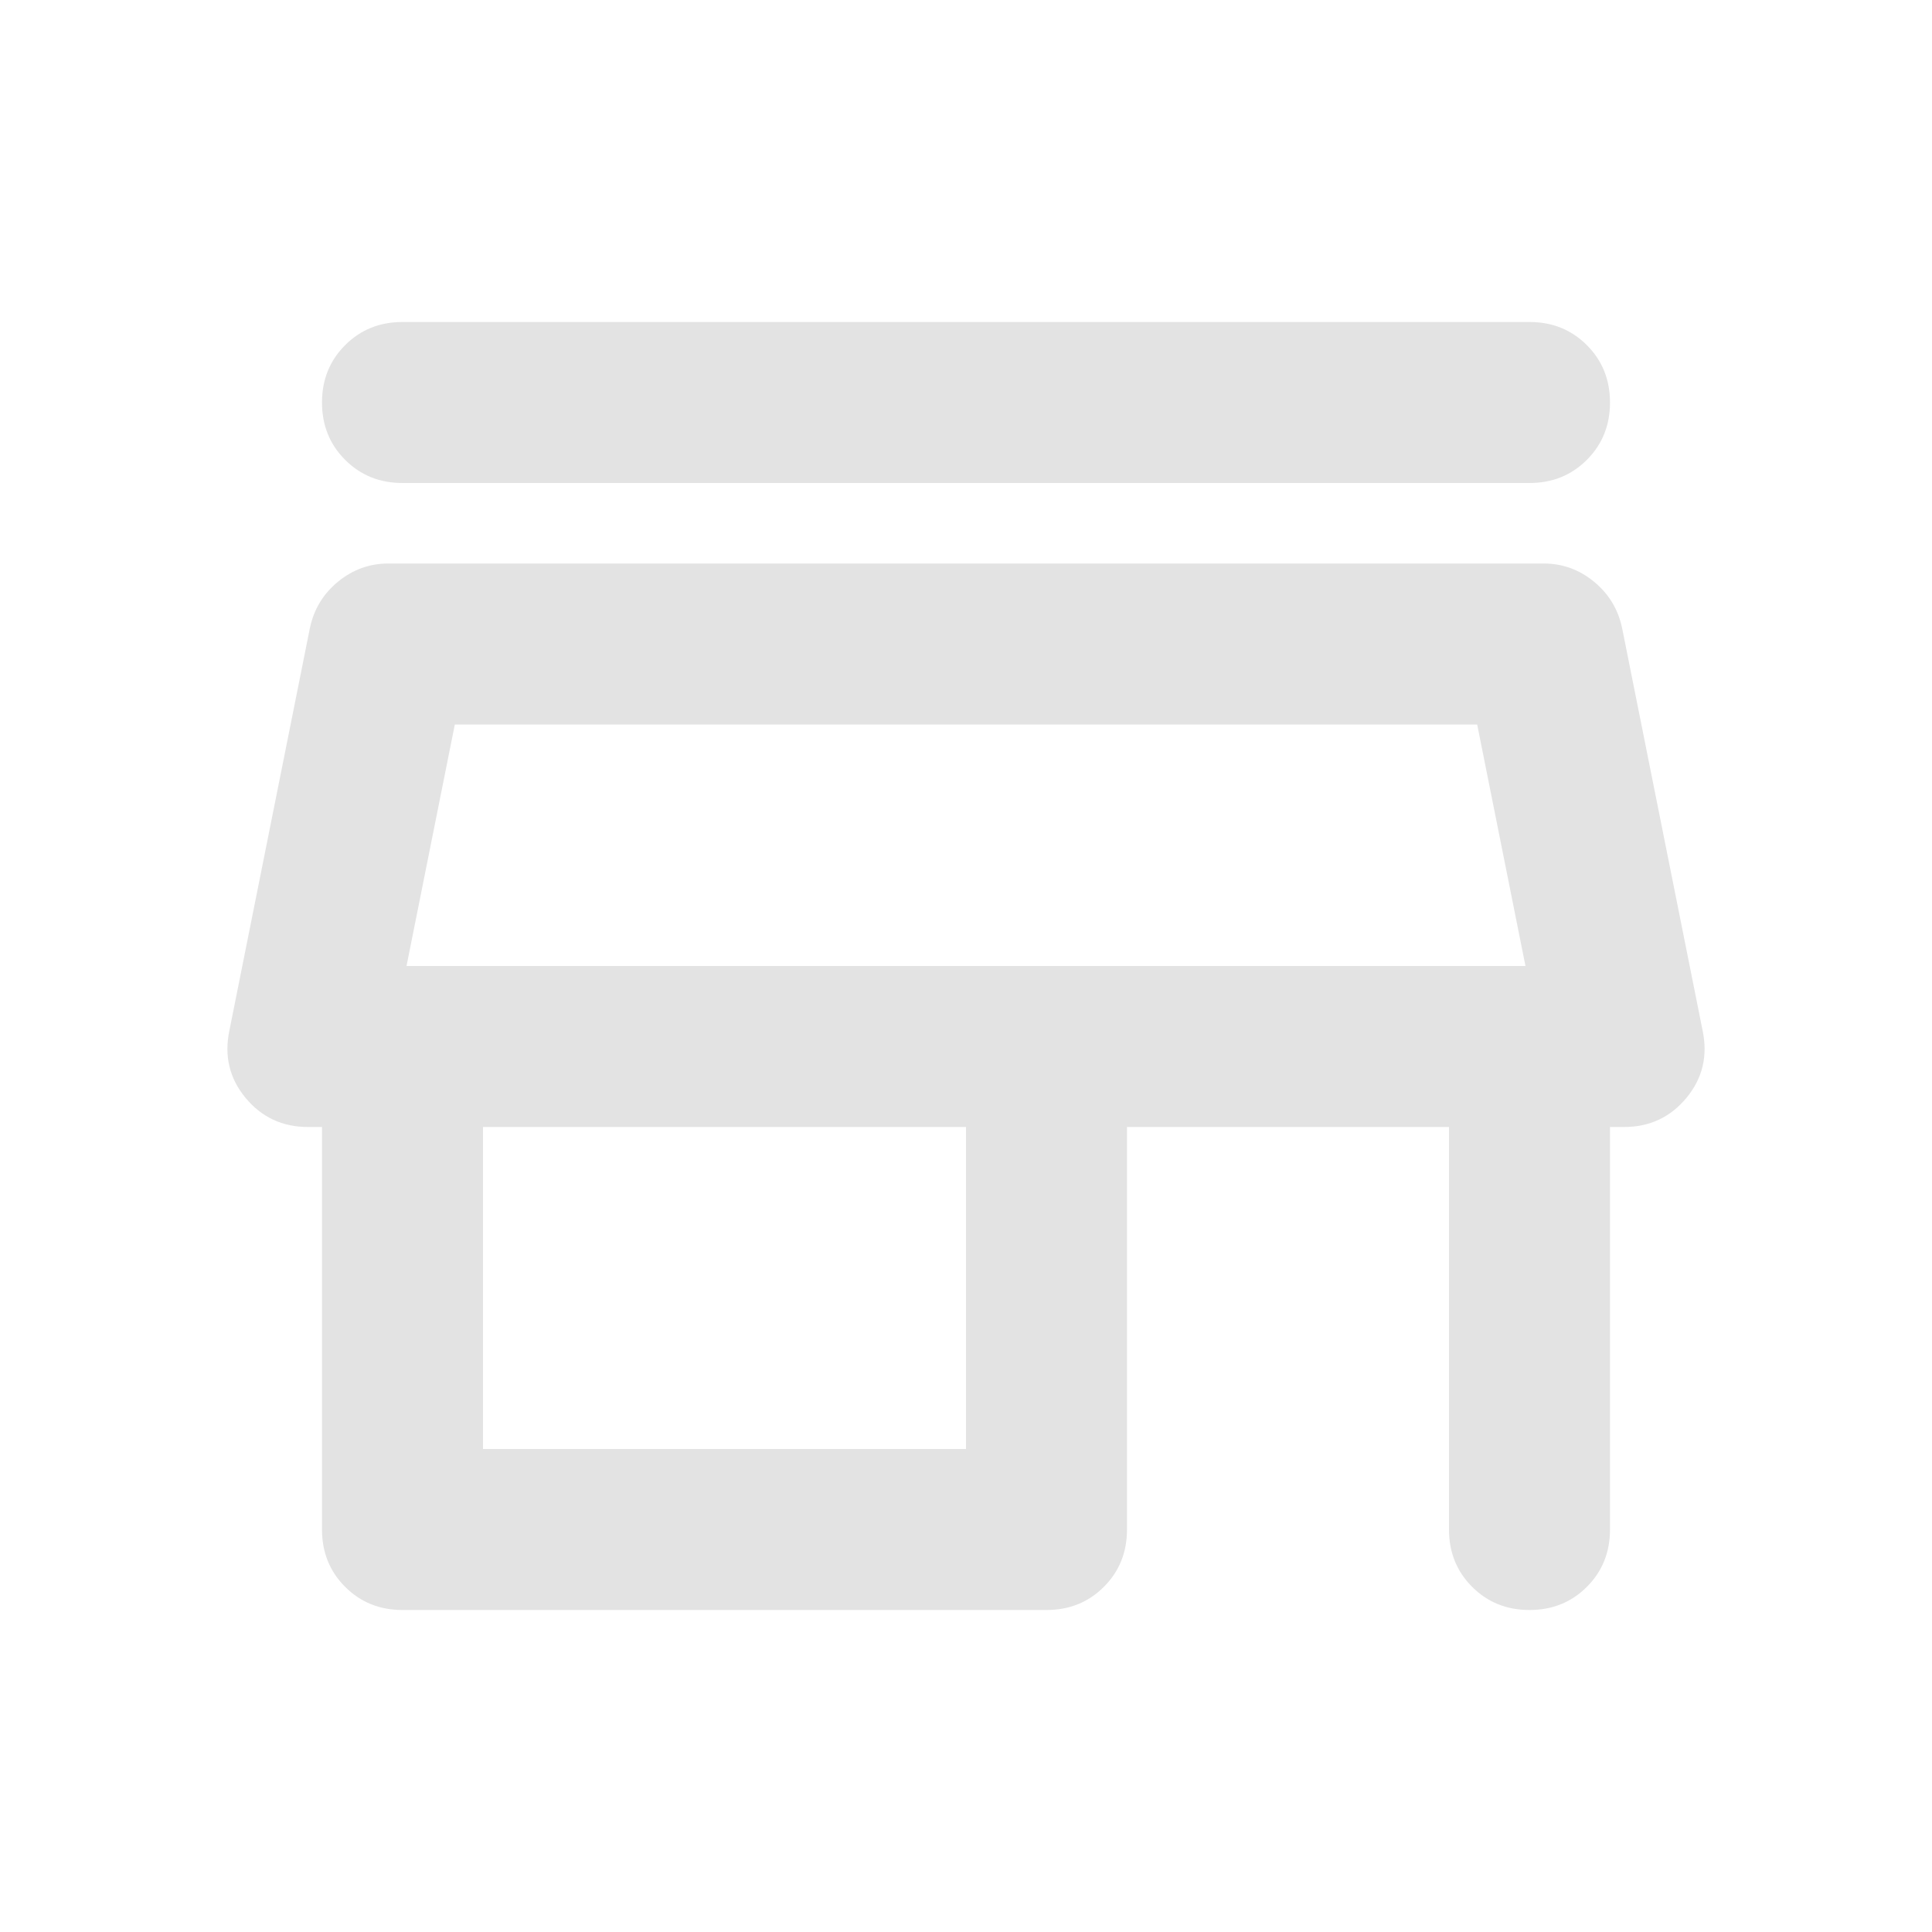
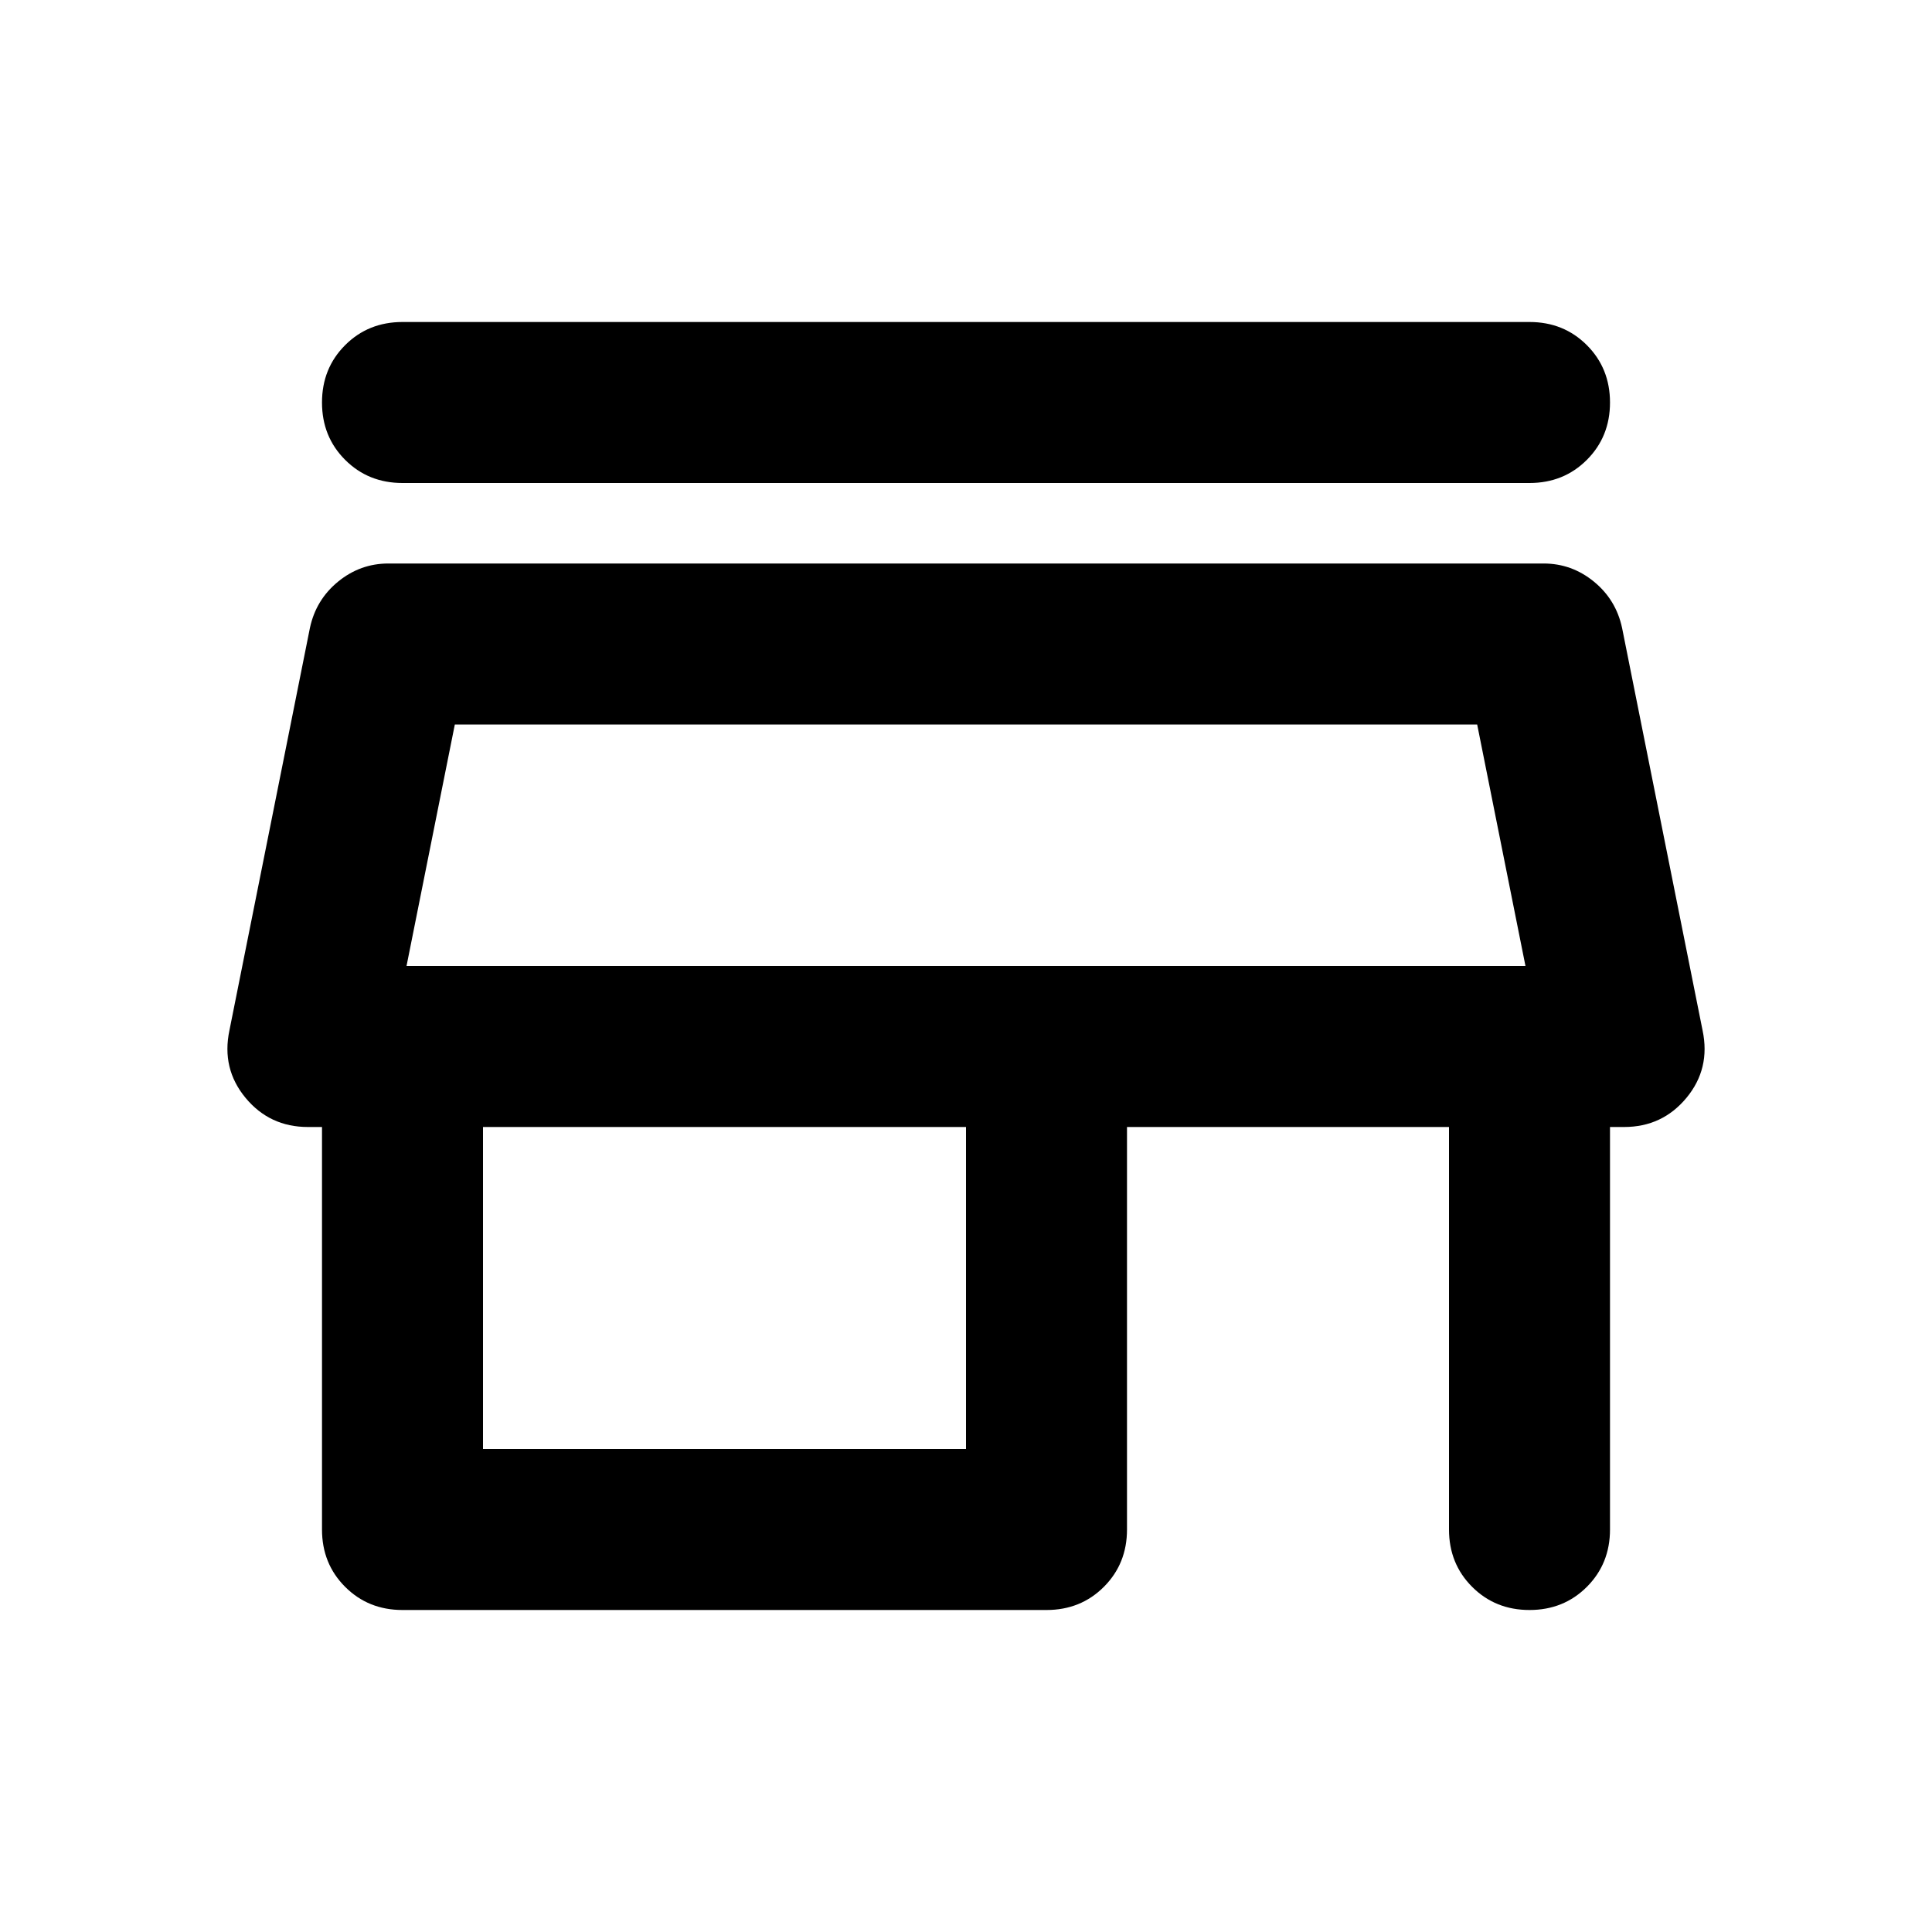
- <svg xmlns="http://www.w3.org/2000/svg" height="24px" viewBox="0 -960 960 960" width="24px" fill="#e3e3e3">
+ <svg xmlns="http://www.w3.org/2000/svg" height="24px" viewBox="0 -960 960 960" width="24px" fill="currentColor">
  <path d="M200-800h560q17 0 28.5 11.5T800-760q0 17-11.5 28.5T760-720H200q-17 0-28.5-11.5T160-760q0-17 11.5-28.5T200-800Zm0 640q-17 0-28.5-11.5T160-200v-200h-7q-19 0-31-14.5t-8-33.5l40-200q3-14 14-23t25-9h574q14 0 25 9t14 23l40 200q4 19-8 33.5T807-400h-7v200q0 17-11.5 28.5T760-160q-17 0-28.5-11.5T720-200v-200H560v200q0 17-11.5 28.5T520-160H200Zm40-80h240v-160H240v160Zm-38-240h556-556Zm0 0h556l-24-120H226l-24 120Z" />
</svg>
